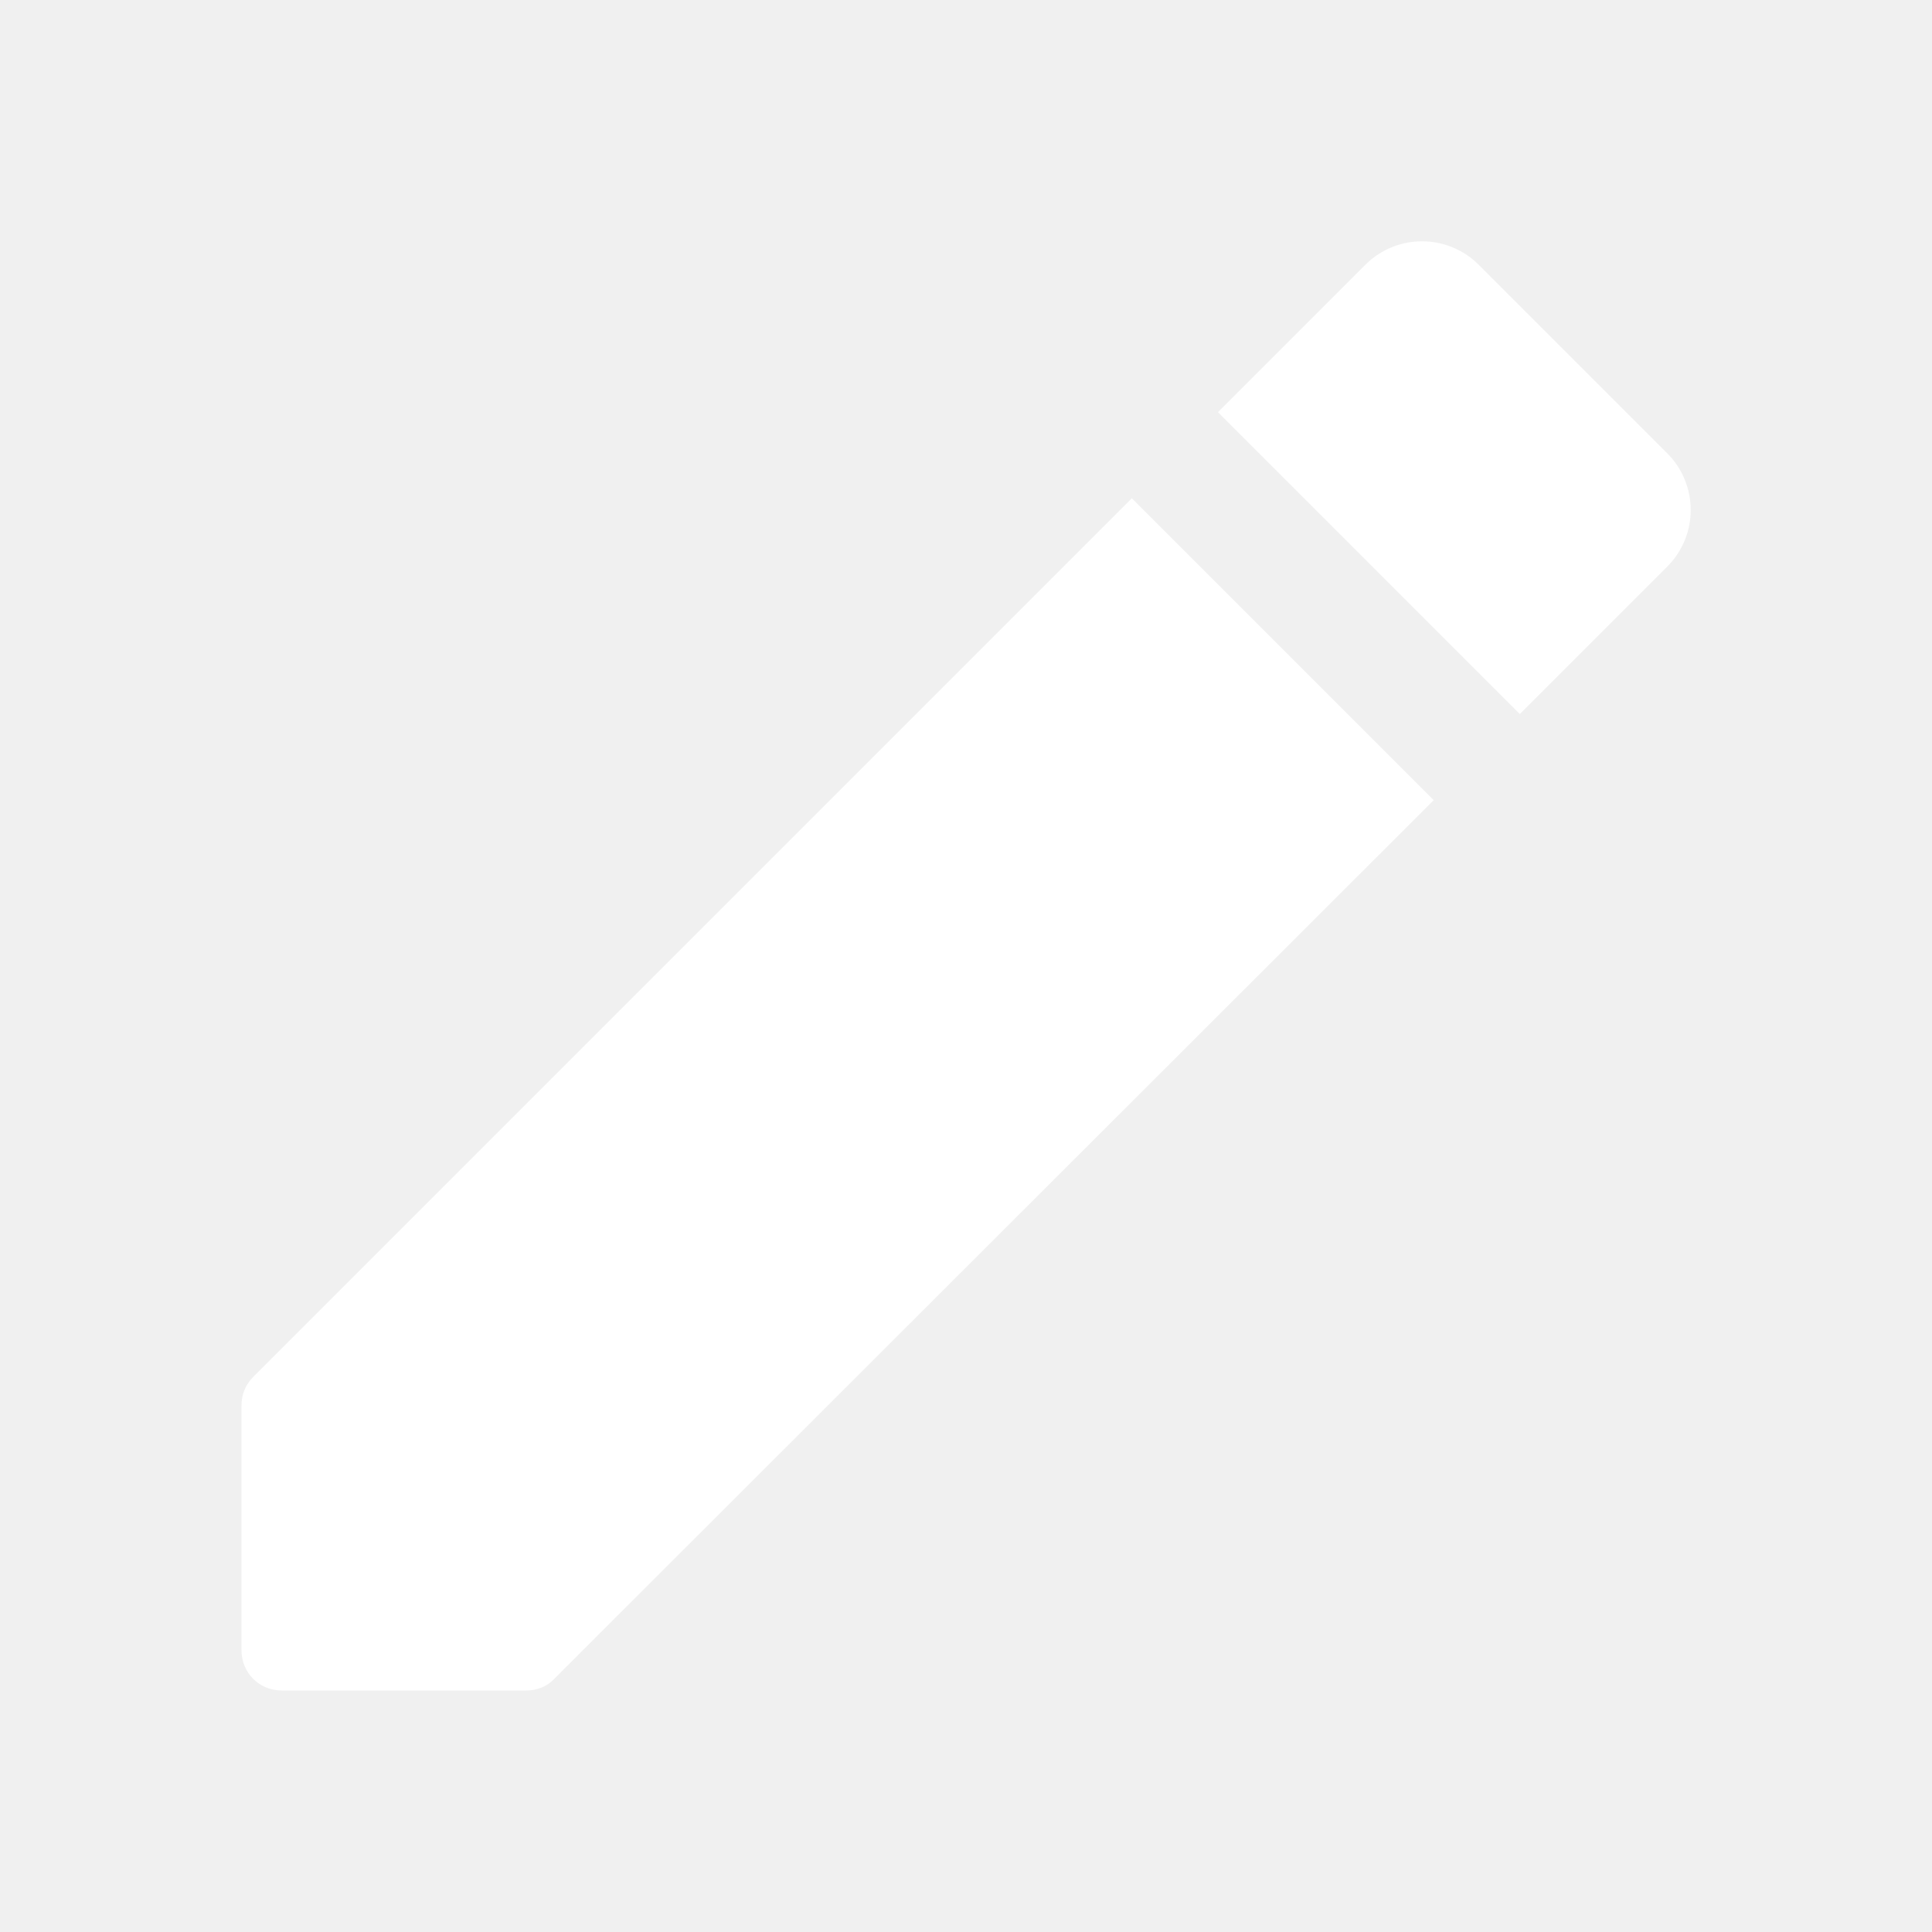
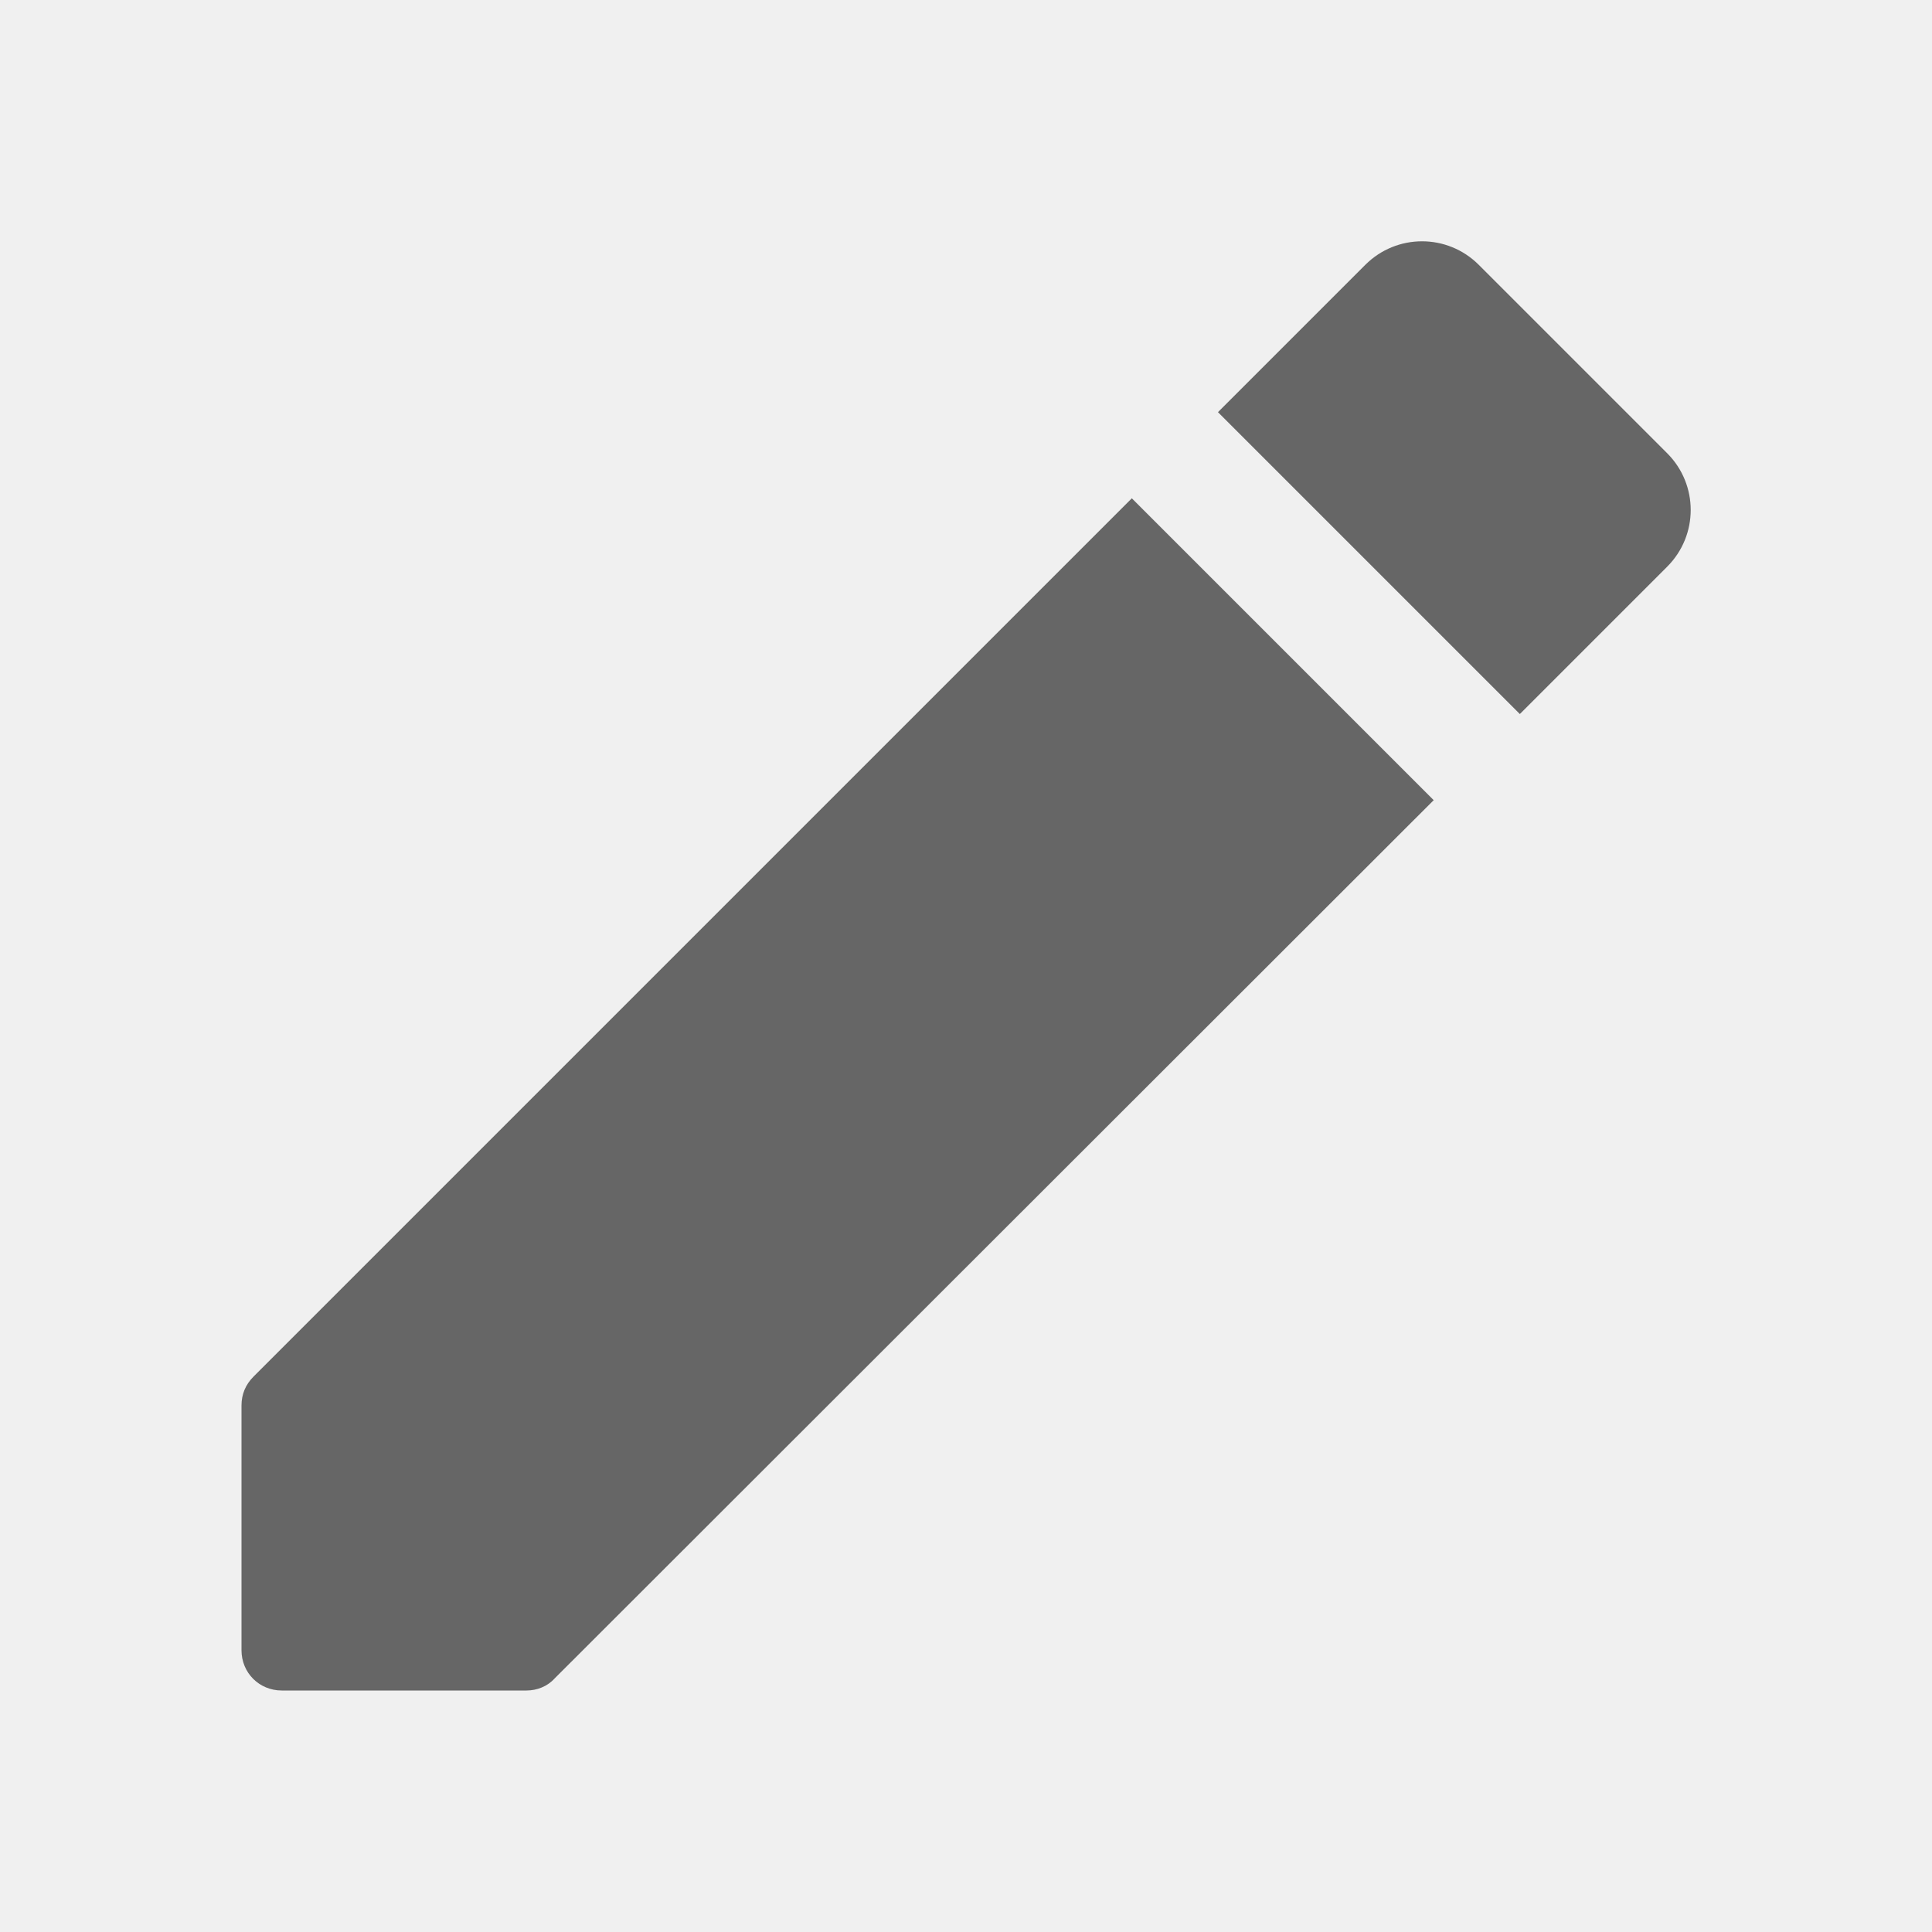
- <svg xmlns="http://www.w3.org/2000/svg" height="24px" viewBox="0 0 24 24" width="24px" fill="#FFFFFF">
-   <path d="M0 0h24v24H0V0z" fill="none" />
-   <path d="M3 17.46v3.04c0 .28.22.5.5.5h3.04c.13 0 .26-.05.35-.15L17.81 9.94l-3.75-3.75L3.15 17.1c-.1.1-.15.22-.15.36zM20.71 7.04c.39-.39.39-1.02 0-1.41l-2.34-2.34c-.39-.39-1.02-.39-1.41 0l-1.83 1.83 3.75 3.75 1.83-1.83z" />
+ <svg xmlns="http://www.w3.org/2000/svg" width="24" height="24" viewBox="0 0 24 24" fill="none">
+   <path d="M3 17.46V20.5C3 20.78 3.22 21 3.5 21H6.54C6.67 21 6.8 20.95 6.89 20.85L17.81 9.94L14.06 6.19L3.15 17.1C3.05 17.2 3 17.32 3 17.46ZM20.71 7.04C21.1 6.65 21.1 6.02 20.71 5.63L18.37 3.29C17.98 2.9 17.35 2.9 16.96 3.29L15.13 5.12L18.88 8.87L20.71 7.04V7.04Z" fill="#666666" />
</svg>
